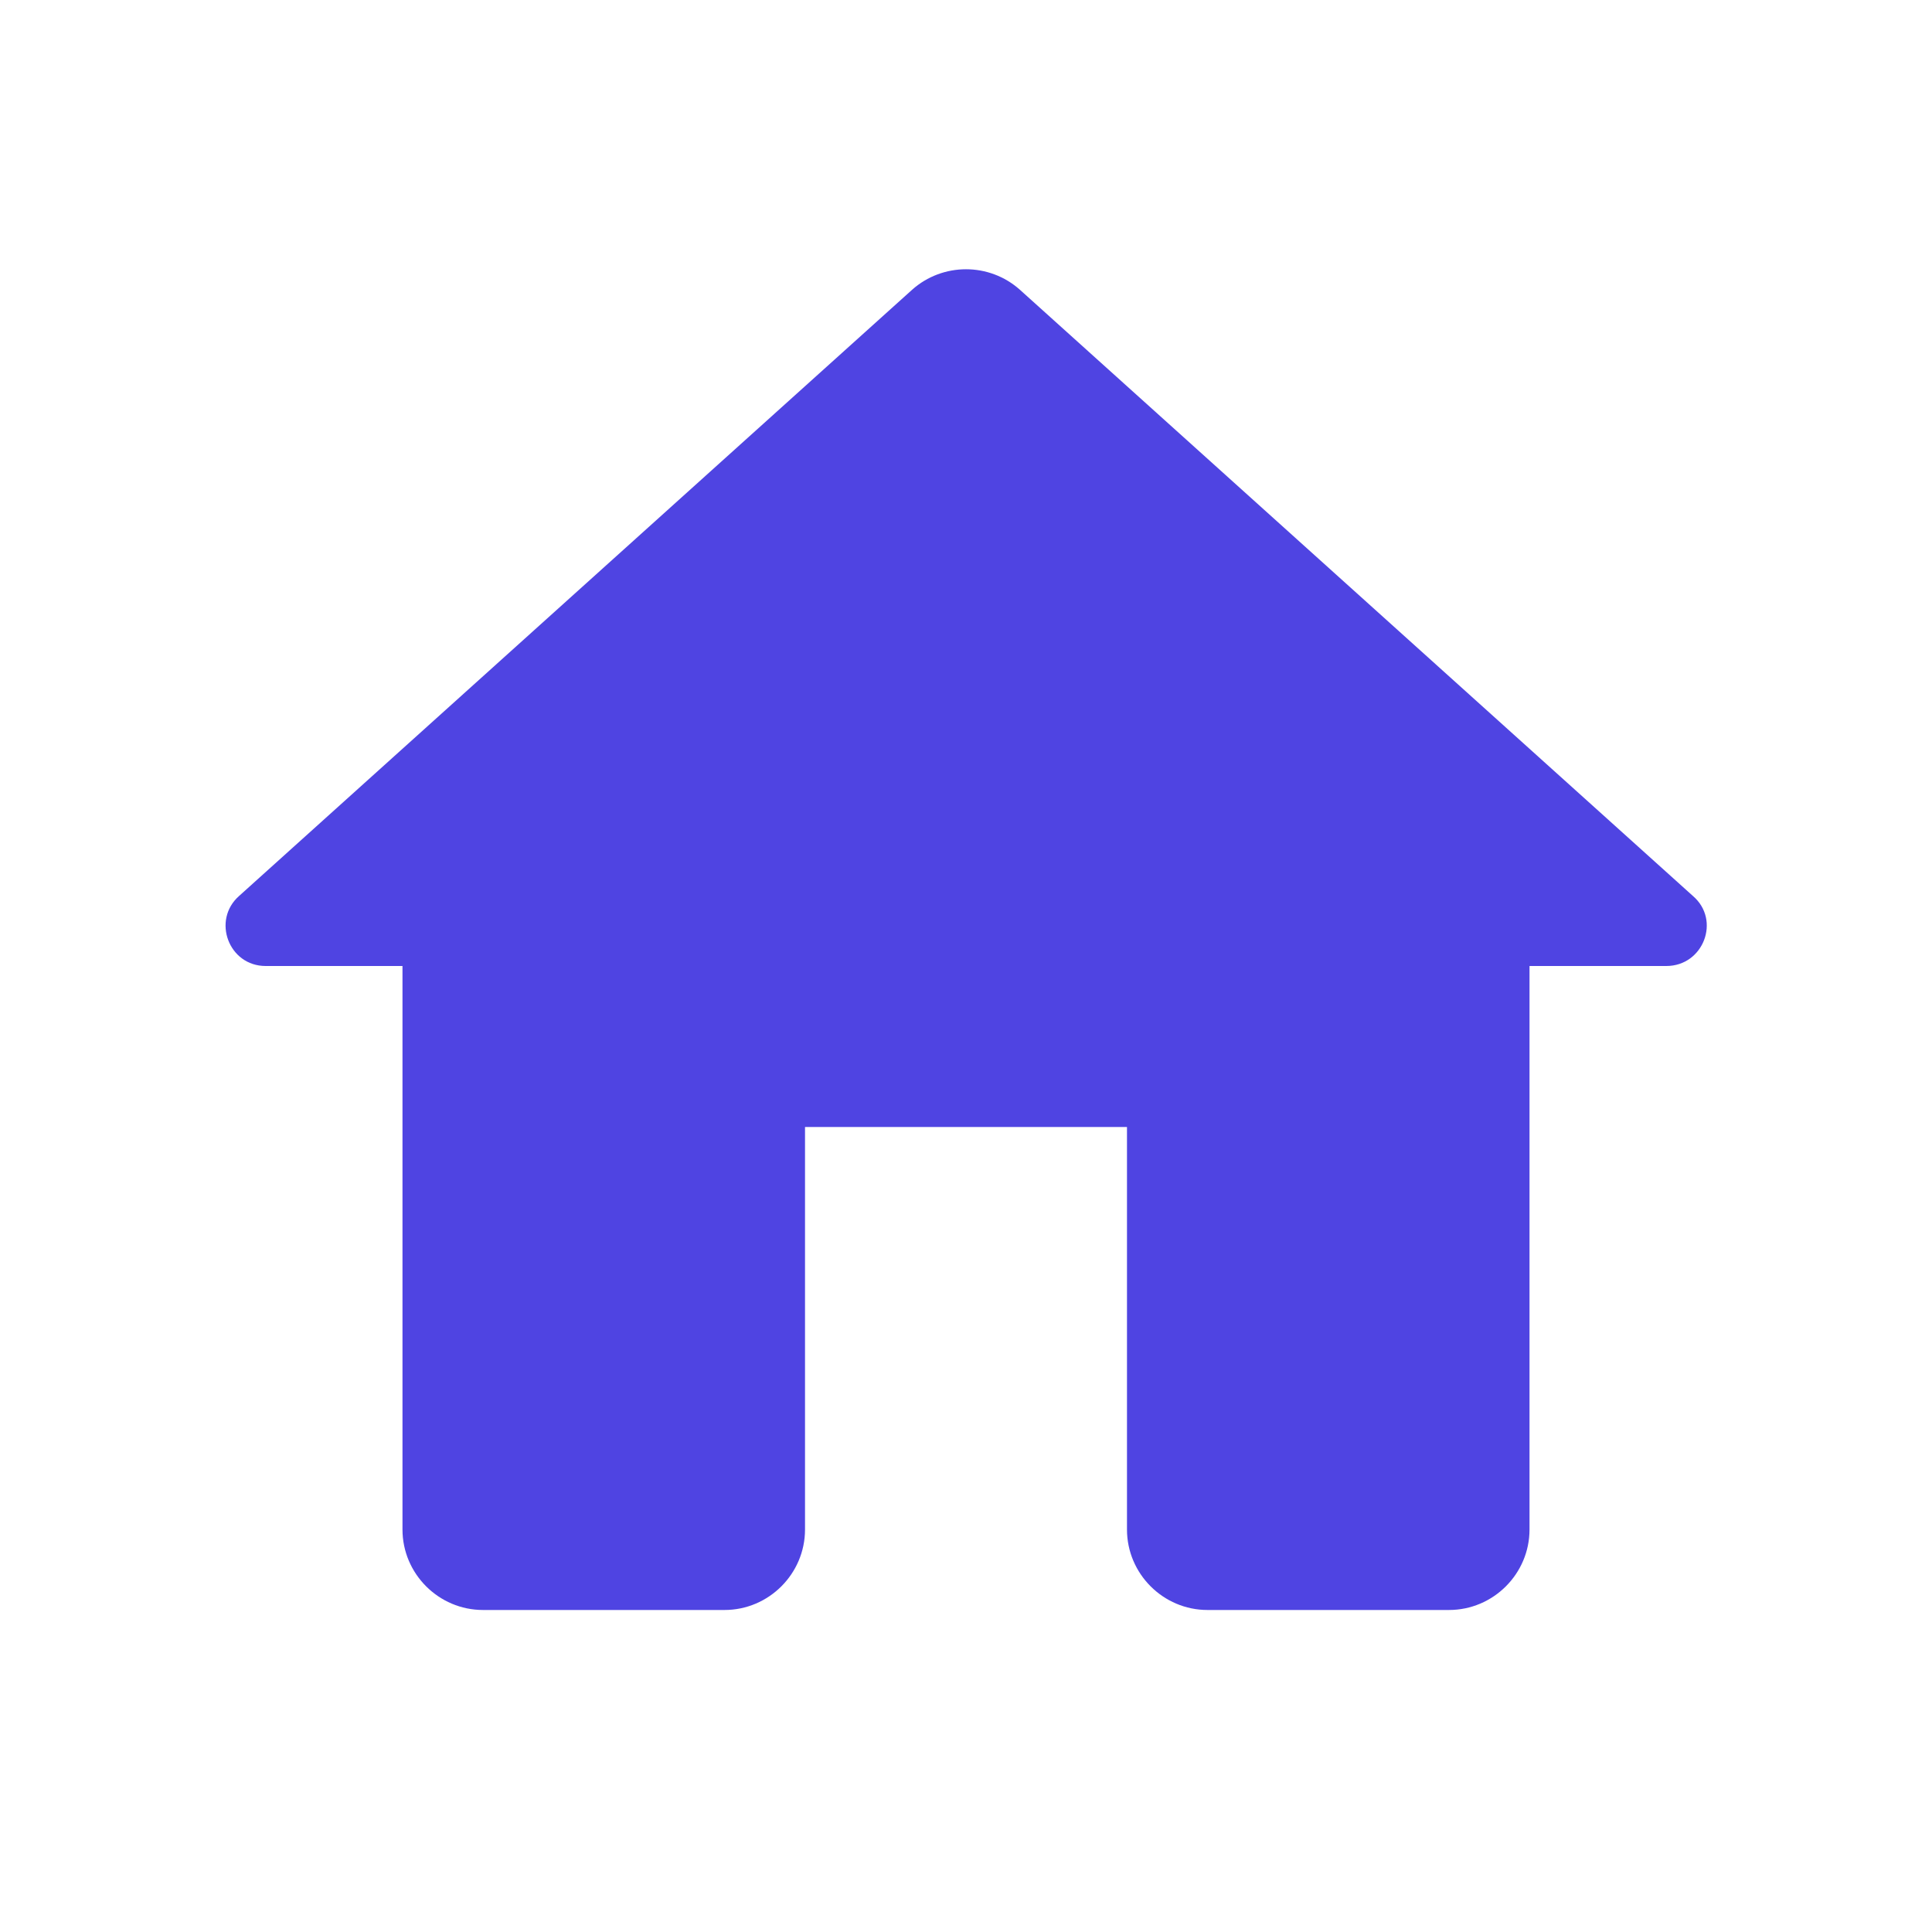
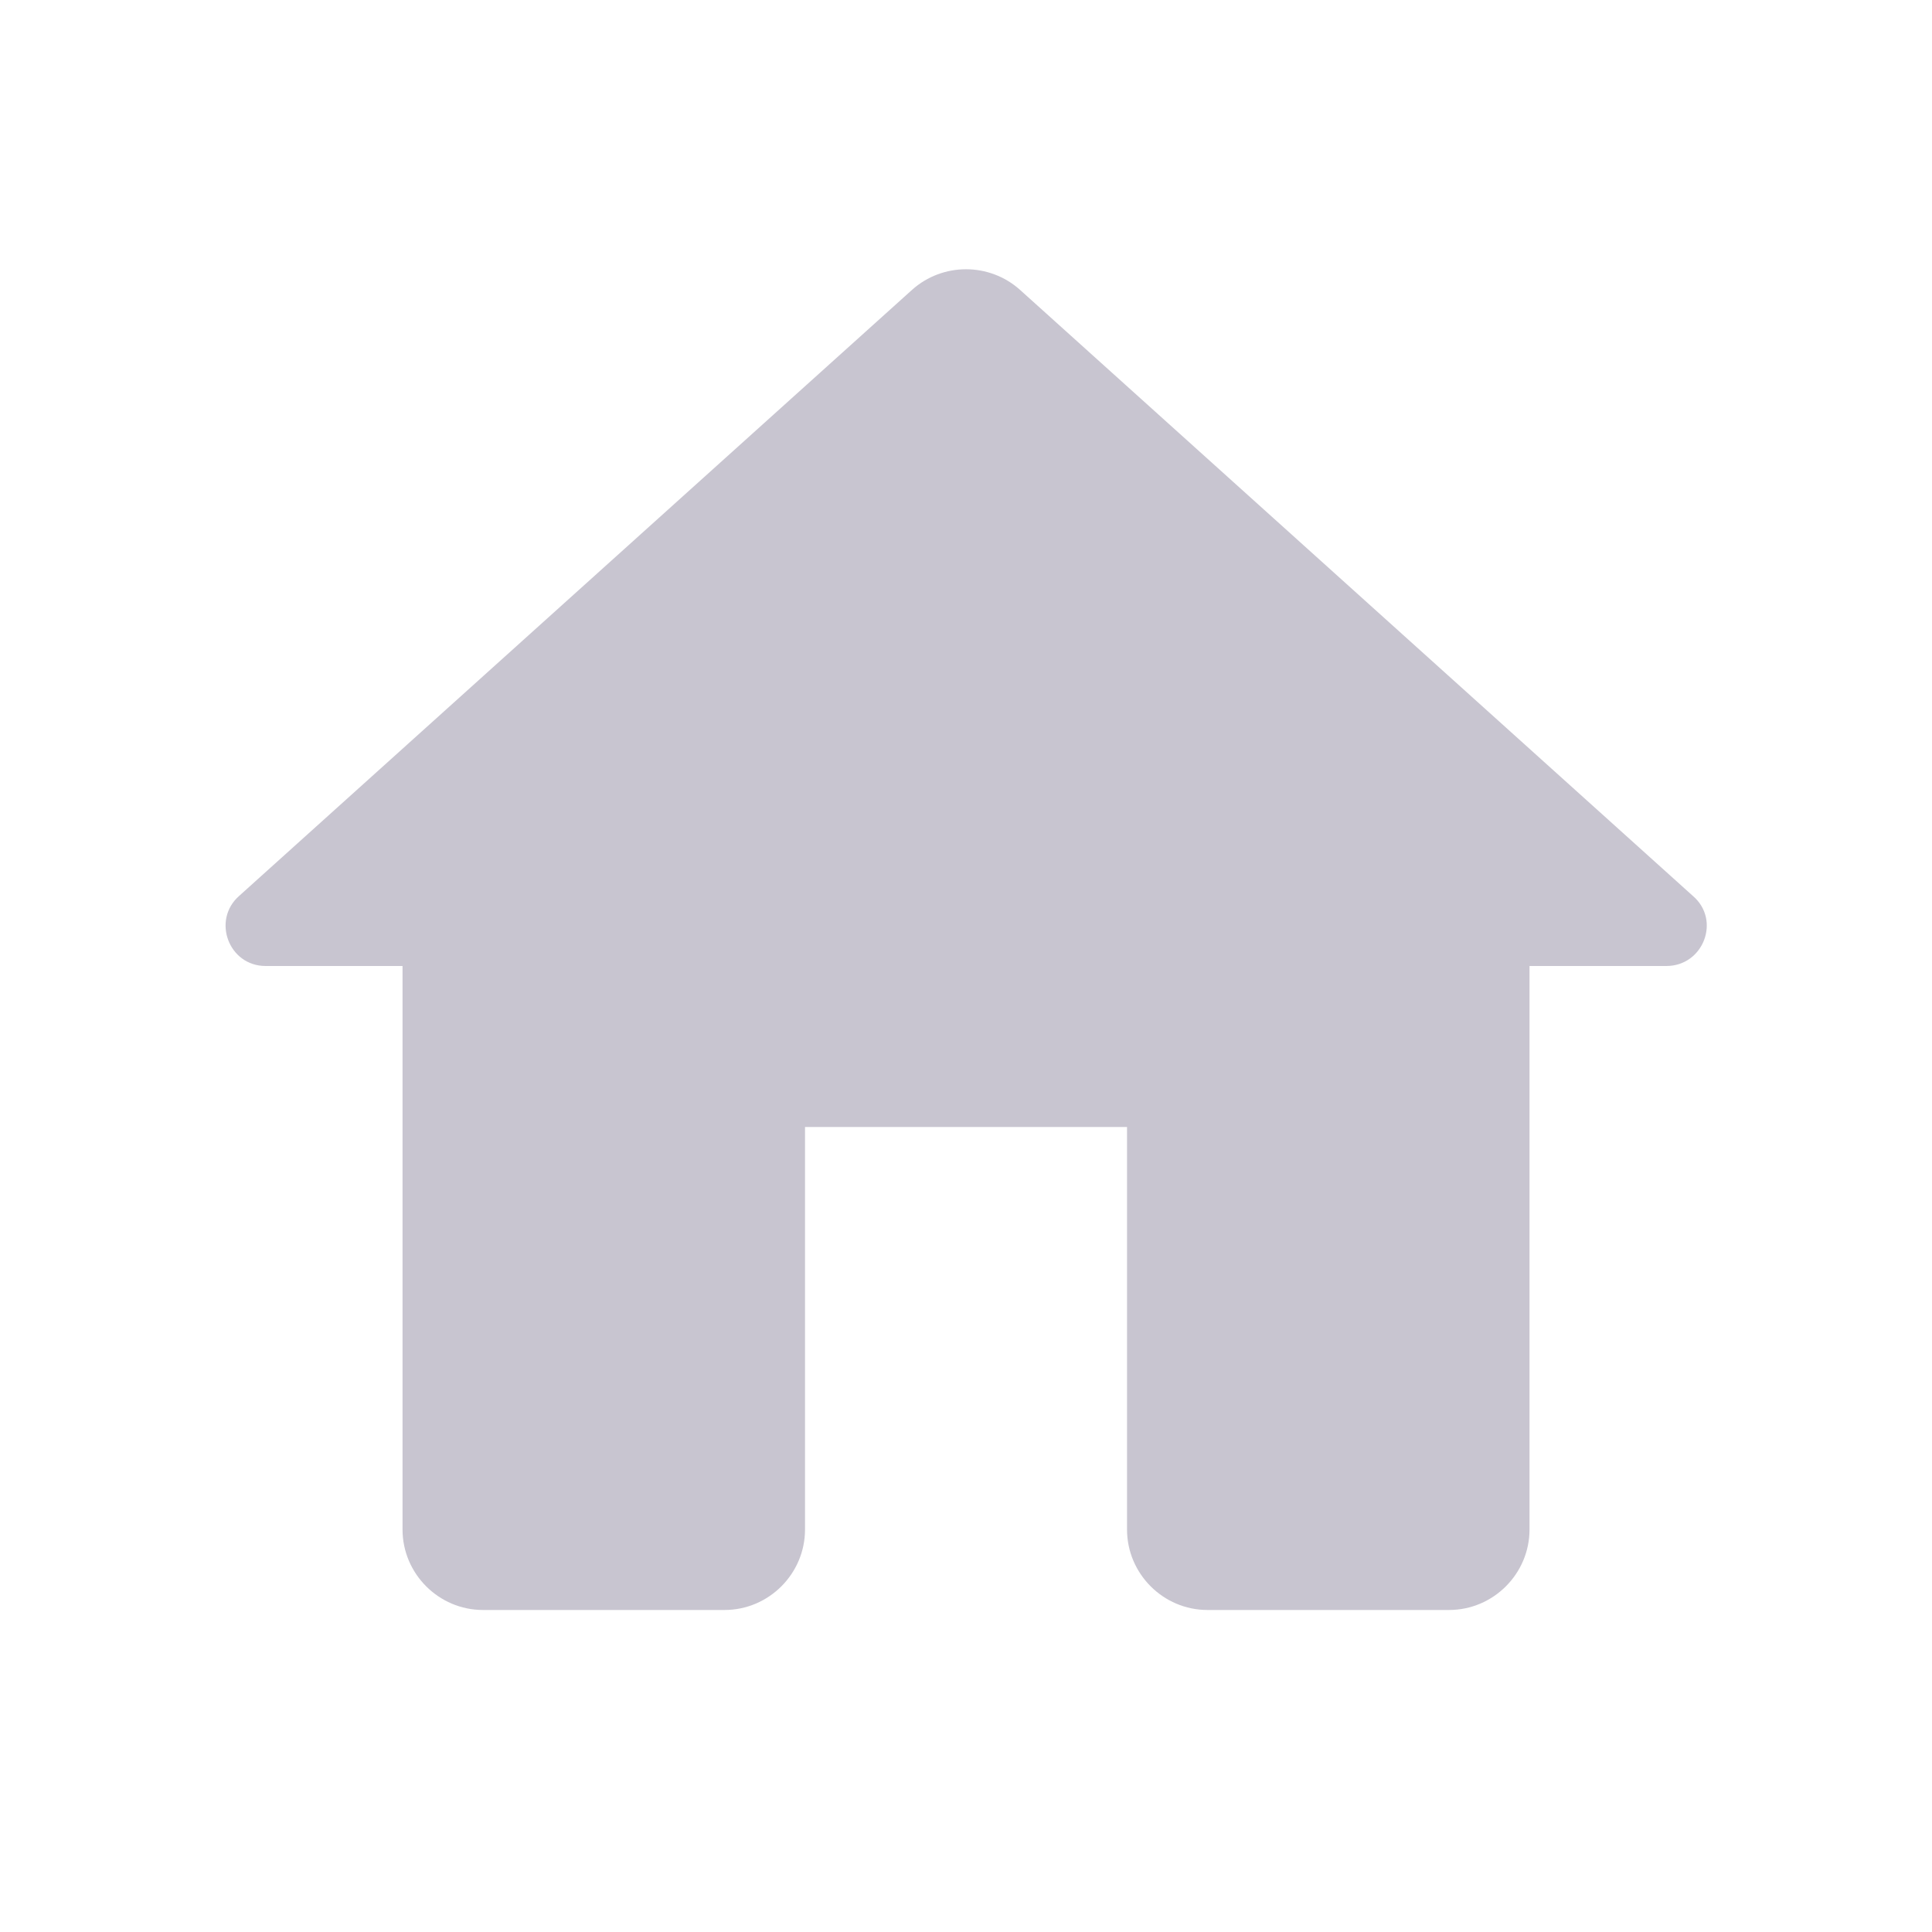
<svg xmlns="http://www.w3.org/2000/svg" width="40" height="40" viewBox="0 0 40 40" fill="none">
-   <g id="ic:round-home">
-     <path id="Vector" d="M16.667 31.667V23.333H23.333V31.667C23.333 32.583 24.083 33.333 25 33.333H30C30.917 33.333 31.667 32.583 31.667 31.667V20H34.5C35.267 20 35.633 19.05 35.05 18.55L21.117 6C20.483 5.433 19.517 5.433 18.883 6L4.95 18.55C4.383 19.05 4.733 20 5.5 20H8.333V31.667C8.333 32.583 9.083 33.333 10 33.333H15C15.917 33.333 16.667 32.583 16.667 31.667Z" fill="#4F44E2" />
-   </g>
+   <path d="M16.667 31.667V23.333H23.334V31.667C23.334 32.583 24.084 33.333 25 33.333H30C30.917 33.333 31.667 32.583 31.667 31.667V20H34.5C35.267 20 35.633 19.05 35.05 18.55L21.117 6C20.483 5.433 19.517 5.433 18.884 6L4.95 18.55C4.383 19.05 4.734 20 5.5 20H8.334V31.667C8.334 32.583 9.084 33.333 10 33.333H15C15.917 33.333 16.667 32.583 16.667 31.667Z" fill="#C8C5D0" />
</svg>
